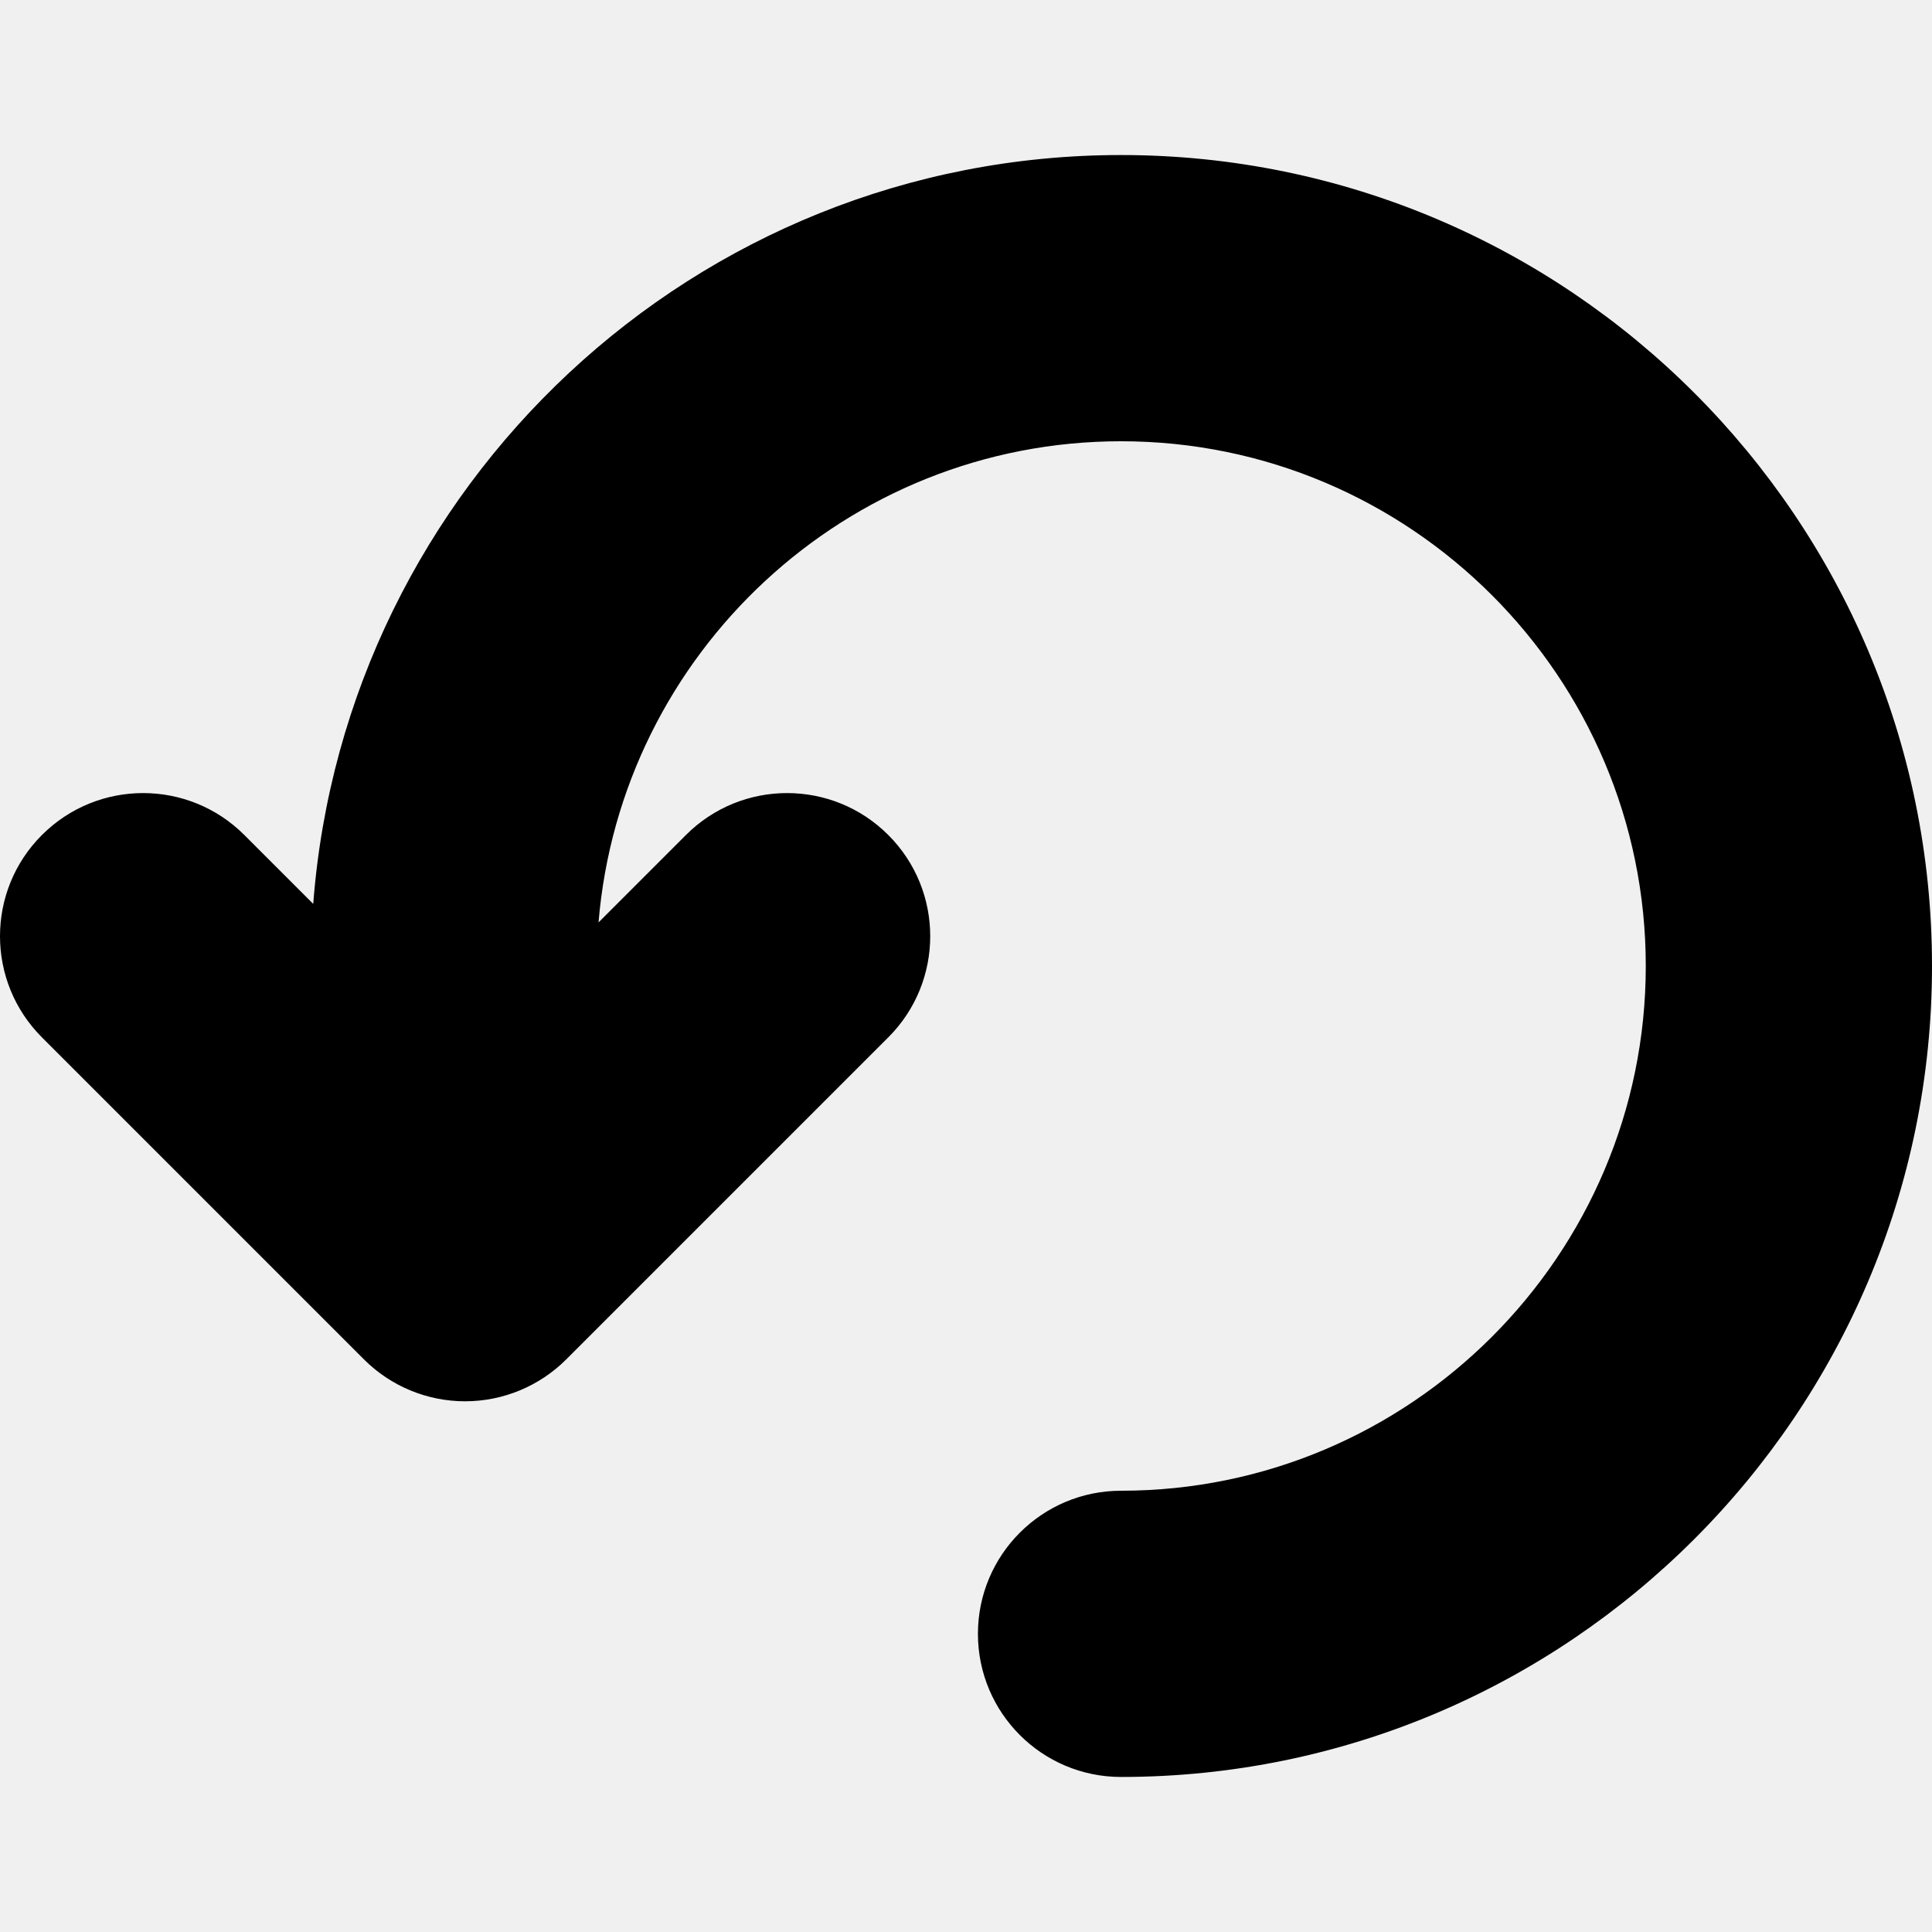
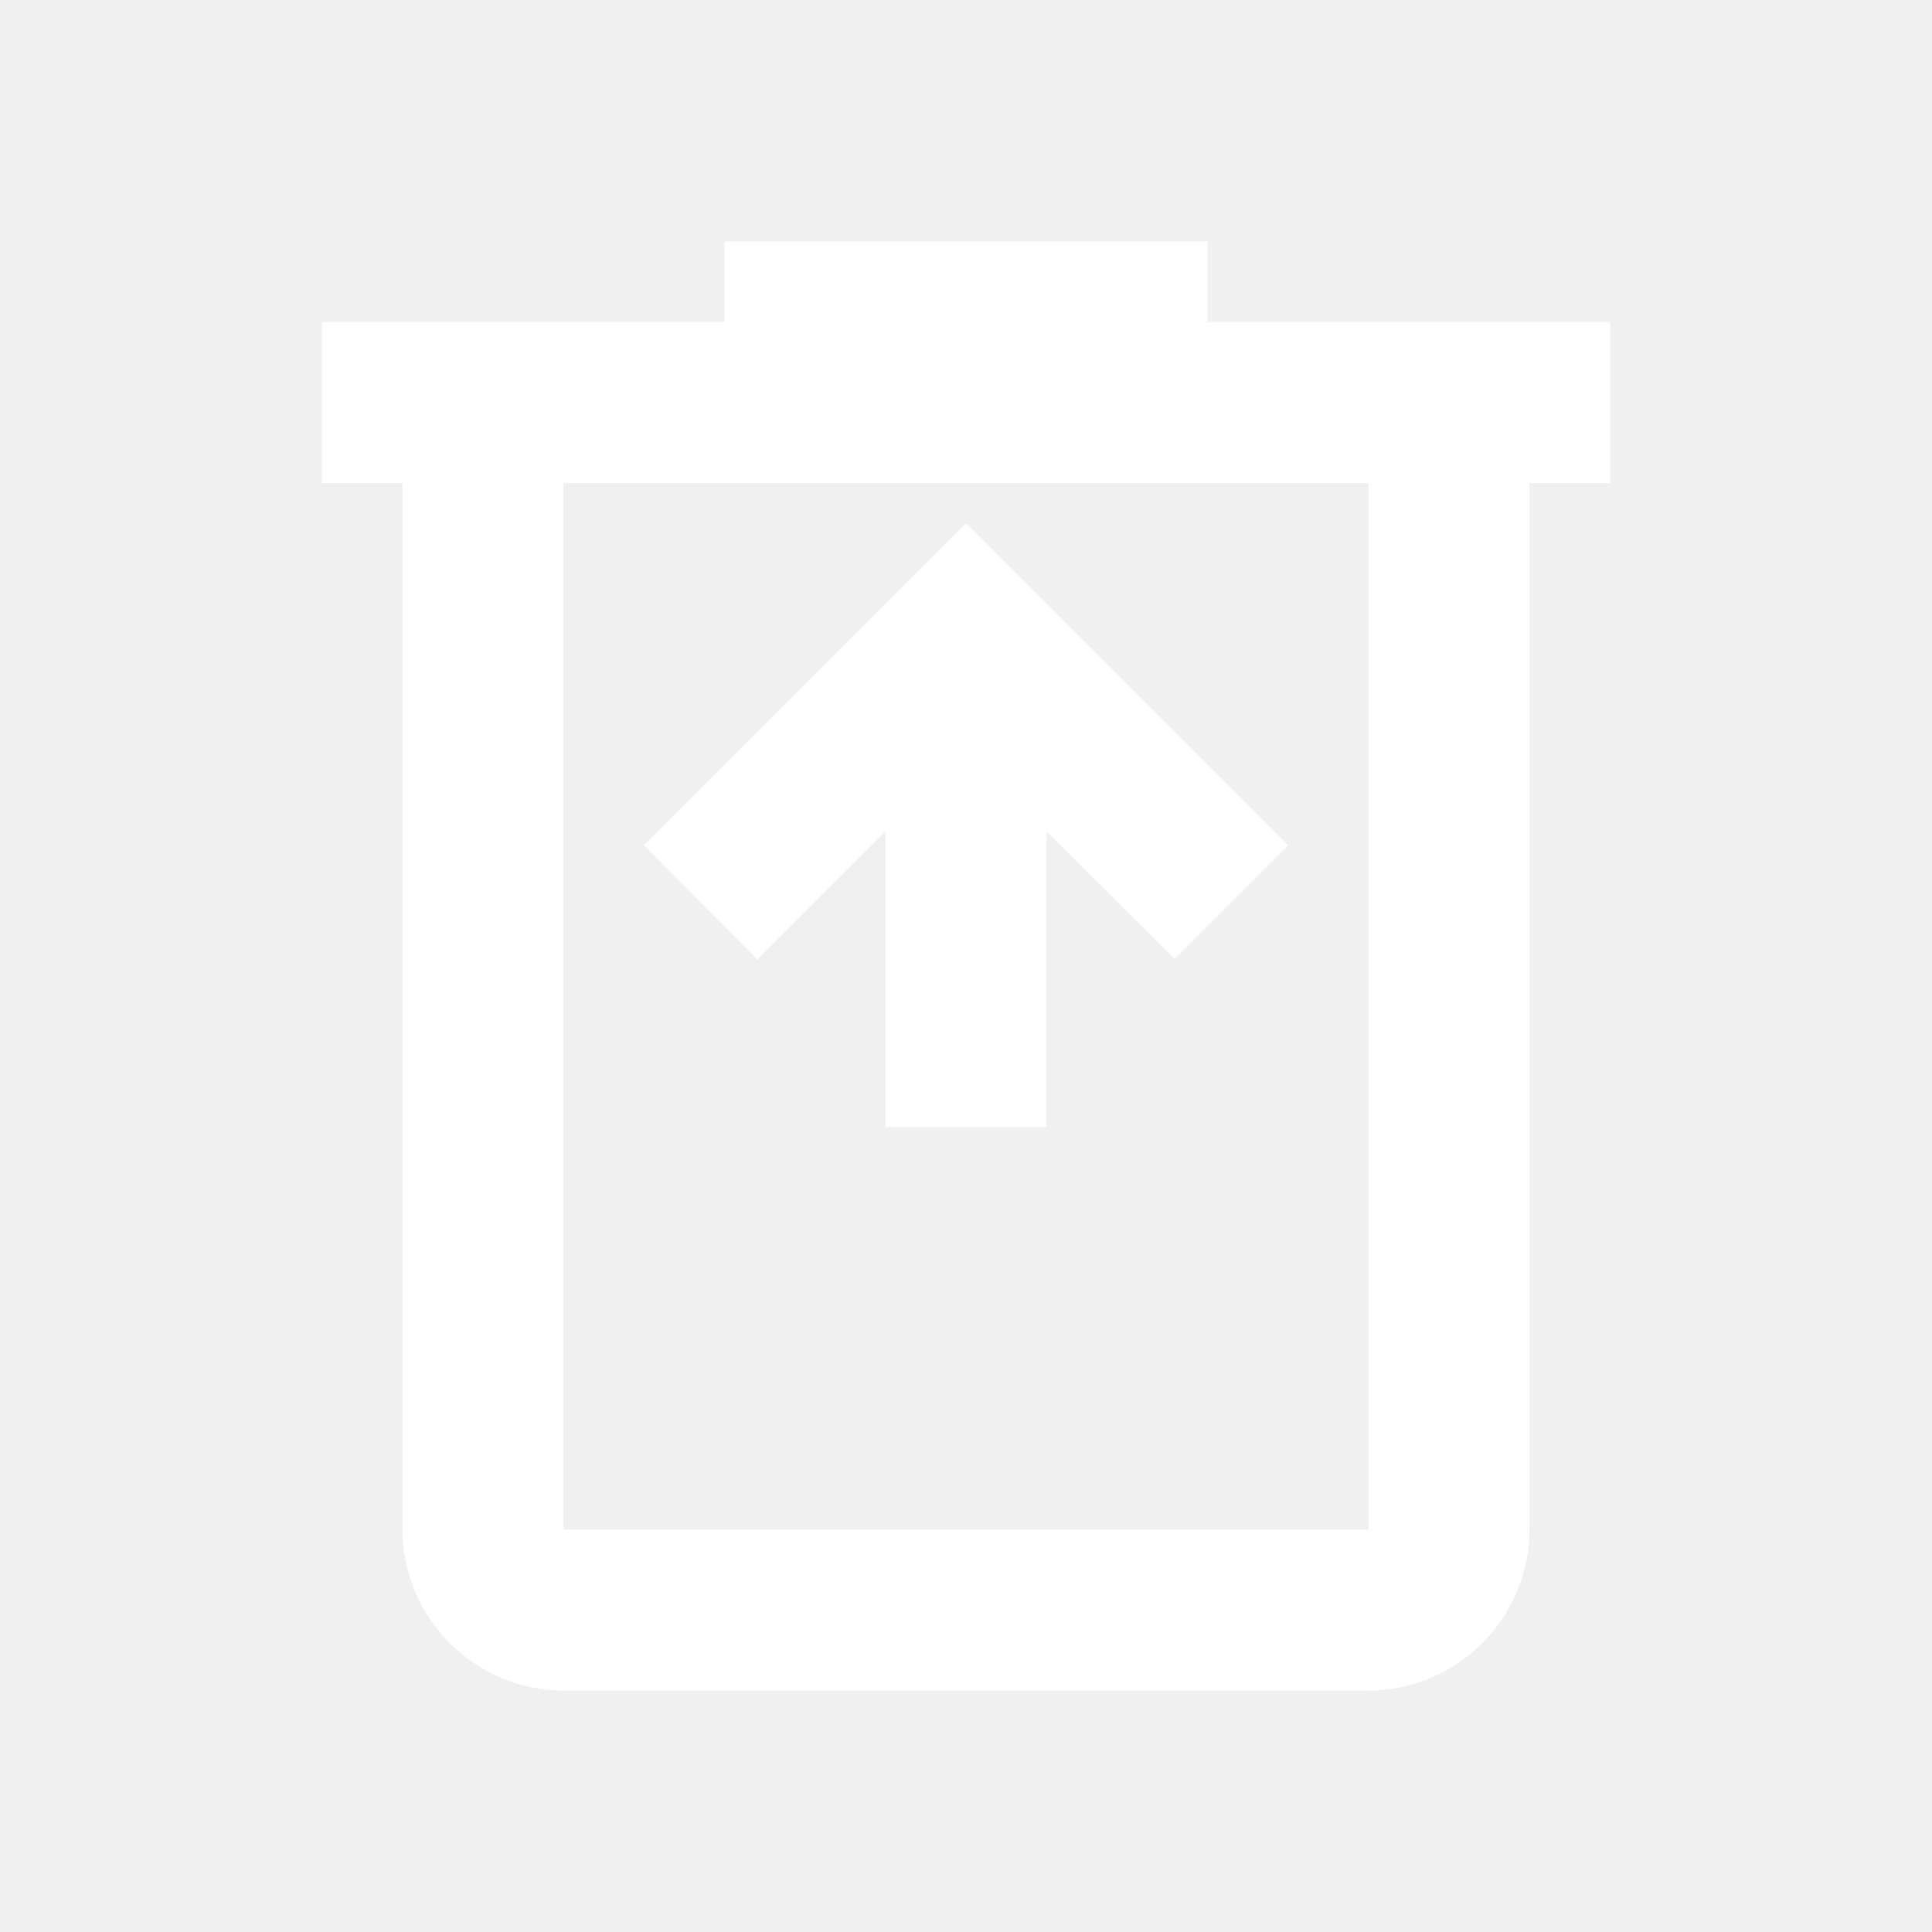
- <svg xmlns="http://www.w3.org/2000/svg" fill="#000000" version="1.1" id="Capa_1" width="800px" height="800px" viewBox="0 0 40.5 40.5" xml:space="preserve">
-   <g>
-     <path d="M40.5,20.25c0,9.374-7.625,17-17,17c-1.656,0-3-1.343-3-3s1.344-3,3-3c6.064,0,11-4.936,11-11c0-6.065-4.936-11-11-11   c-5.756,0-10.486,4.447-10.953,10.086l1.832-1.832c1.171-1.172,3.071-1.172,4.242,0c1.172,1.171,1.172,3.071,0,4.242l-6.75,6.75   c-0.563,0.562-1.326,0.879-2.121,0.879c-0.796,0-1.559-0.316-2.121-0.879l-6.75-6.75c-1.172-1.172-1.172-3.071,0-4.242   c1.172-1.172,3.071-1.172,4.243,0l1.444,1.444c0.669-8.766,8-15.698,16.934-15.698C32.875,3.25,40.5,10.876,40.5,20.25z" />
-   </g>
+ <svg xmlns="http://www.w3.org/2000/svg" width="24" height="24" viewBox="0 0 24 24" fill="#ffffff">
+   <path d="M15 4V3H9v1H4v2h1v13c0 1.1.9 2 2 2h10c1.1 0 2-.9 2-2V6h1V4h-5zm2 15H7V6h10v13z" />
+   <path d="M13 10.33V14h-2v-3.67l-1.59 1.59L8 10.5l4-4 4 4-1.41 1.41L13 10.33z" />
</svg>
